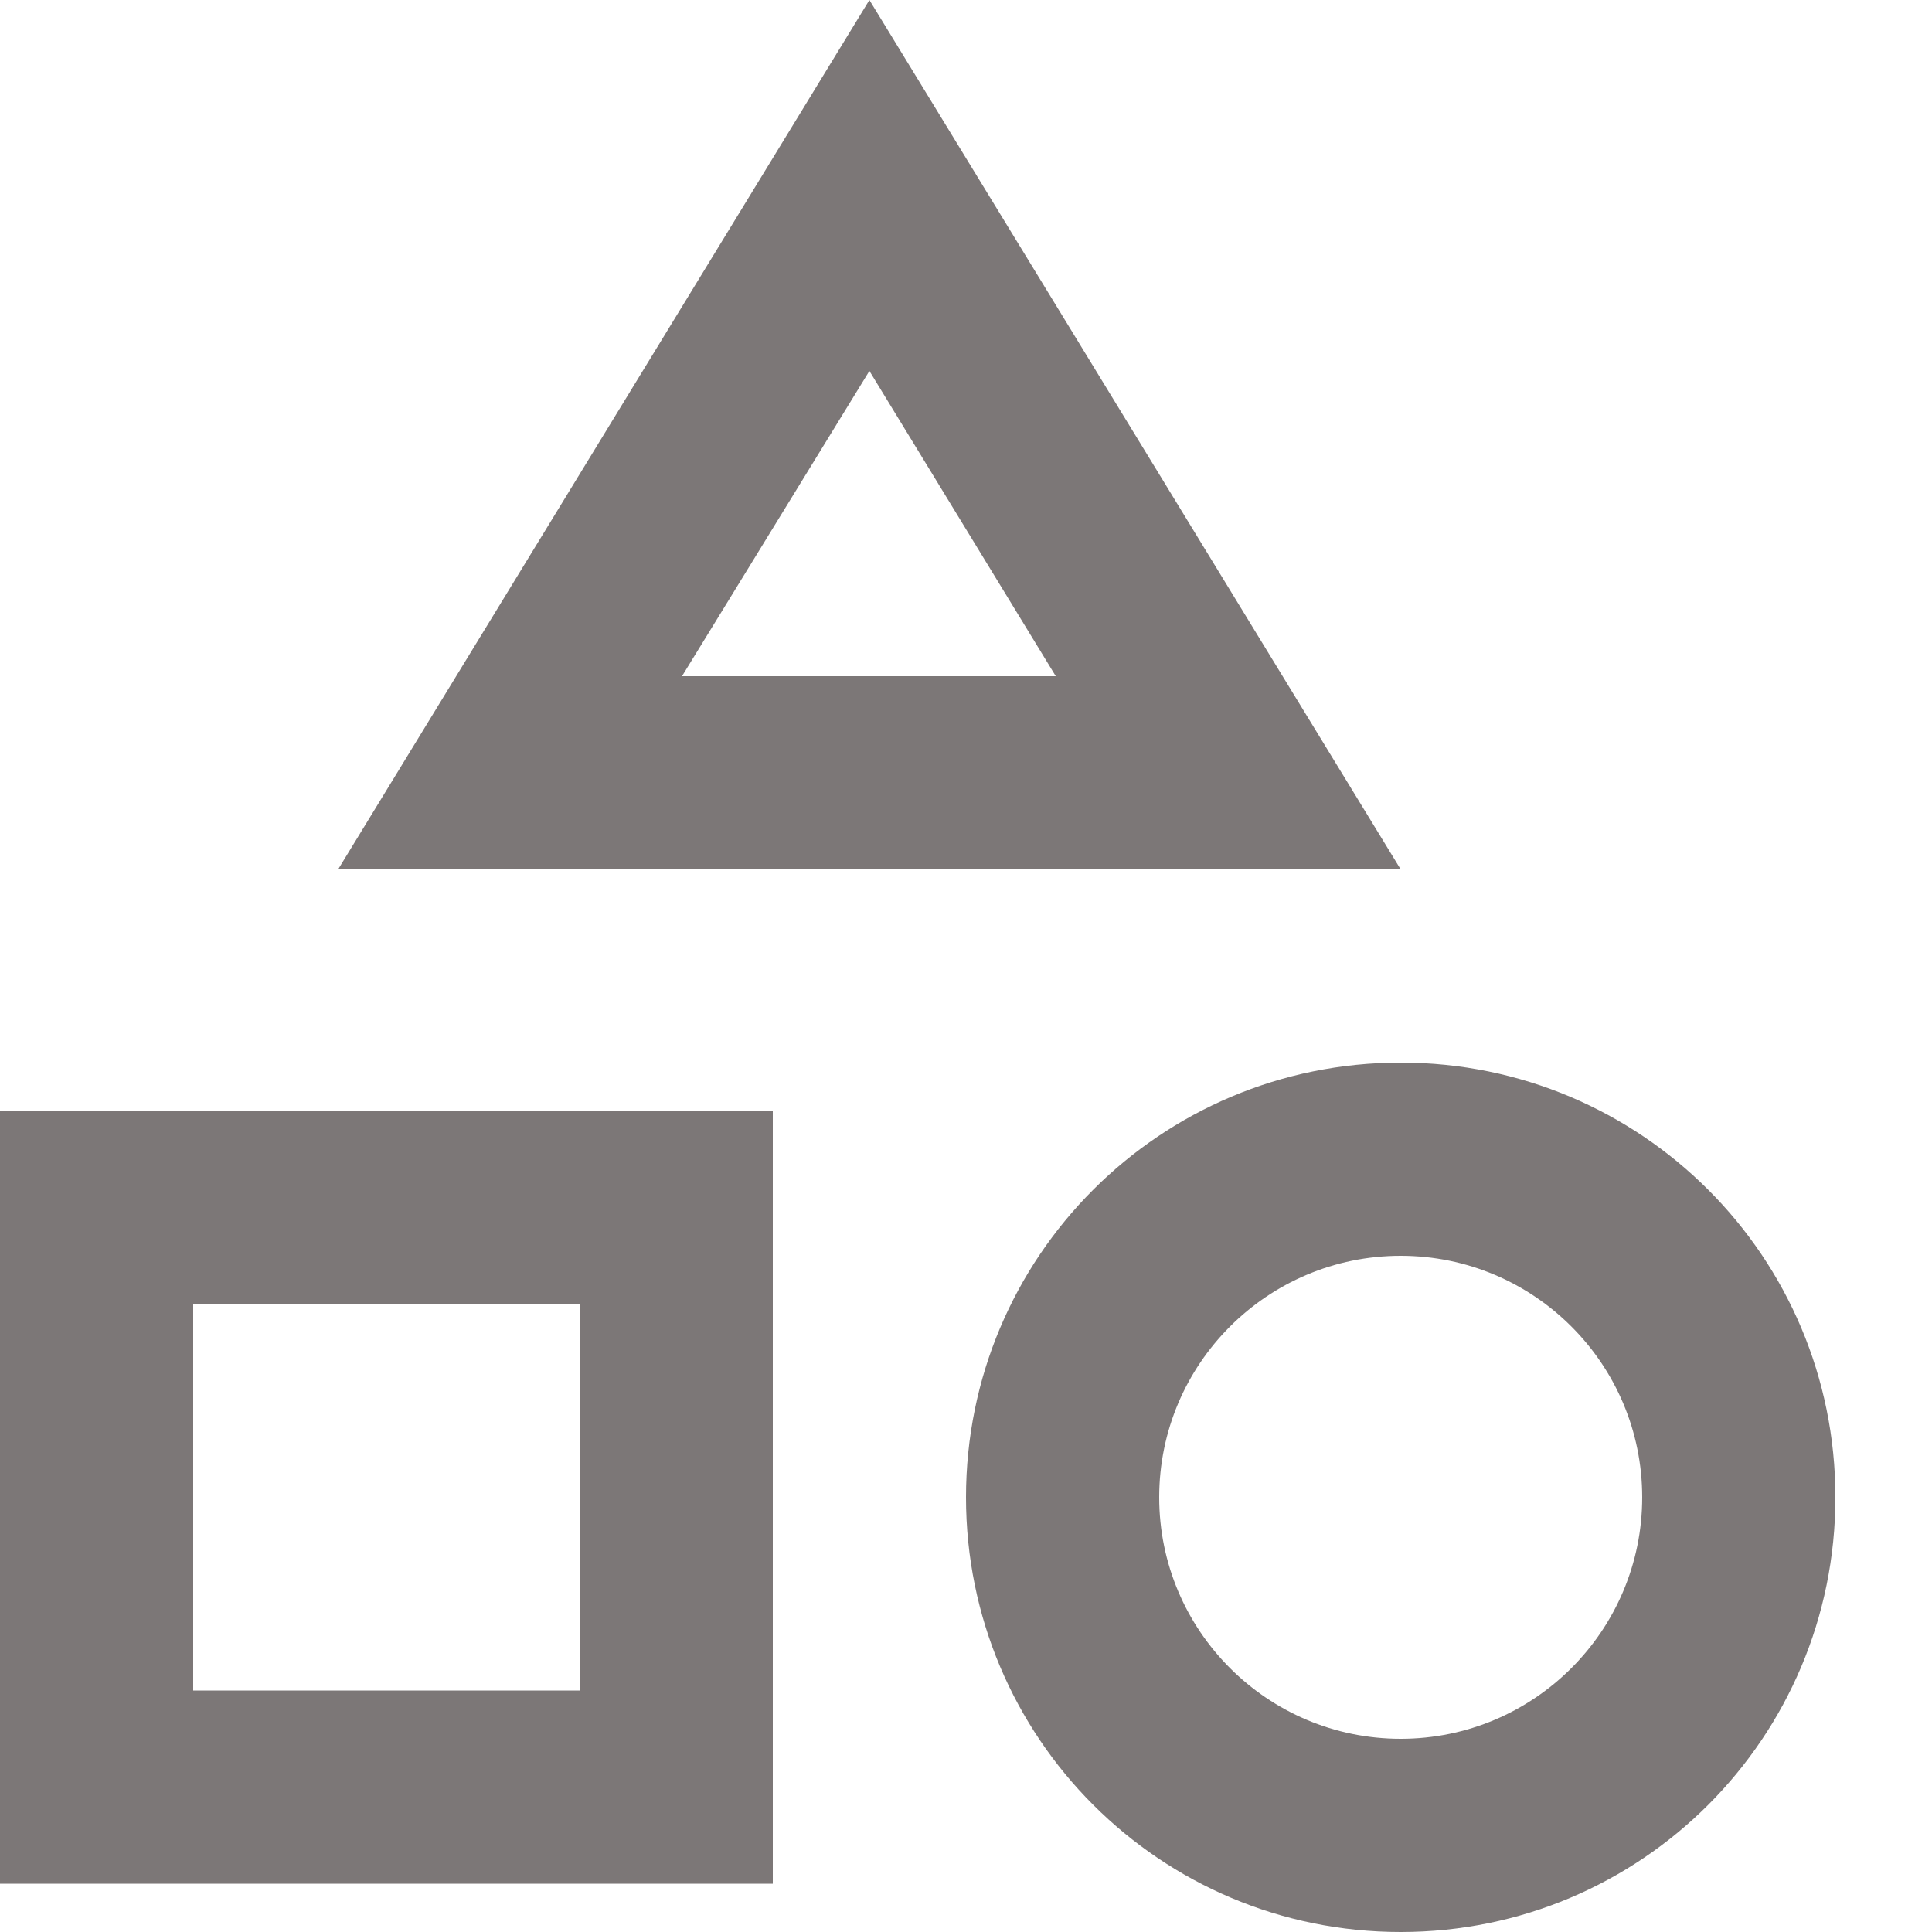
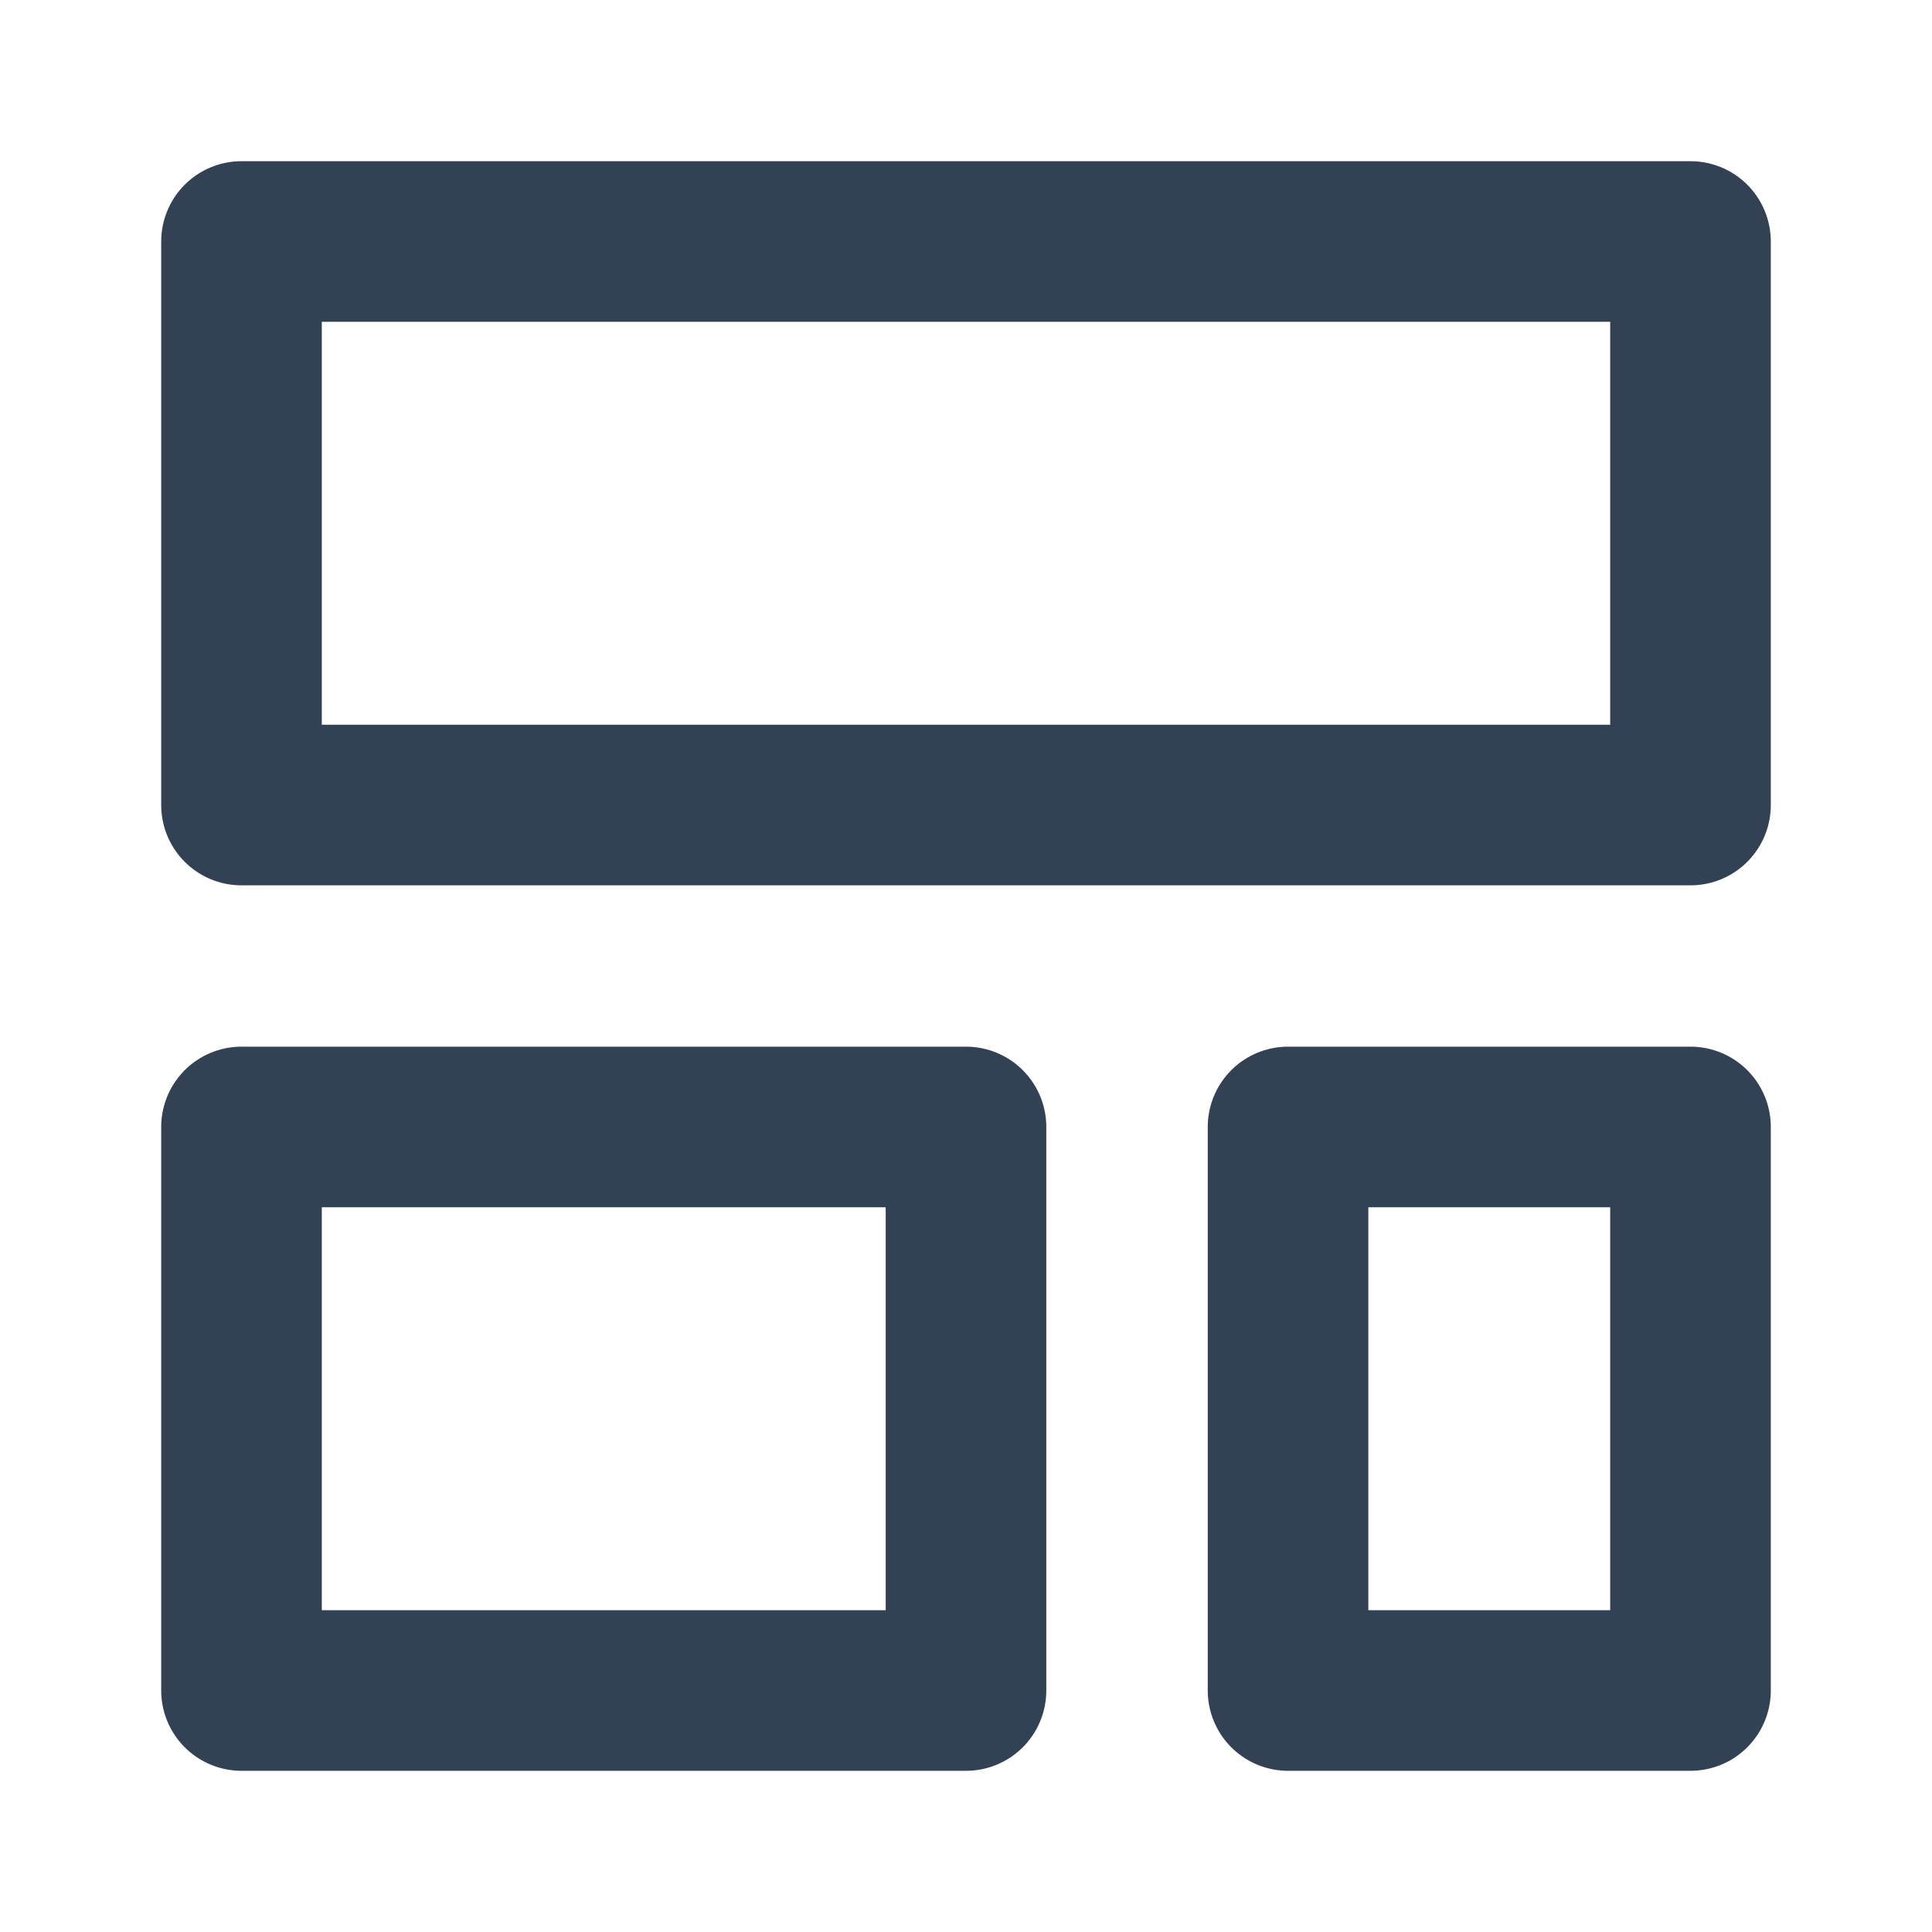
- <svg xmlns="http://www.w3.org/2000/svg" width="17" height="17" viewBox="0 0 17 17" fill="none">
-   <path d="M7.65 0L2.975 7.65H12.325L7.65 0ZM7.65 3.264L9.29 5.95H6.001L7.65 3.264ZM12.325 9.35C10.209 9.35 8.5 11.059 8.5 13.175C8.5 15.291 10.209 17 12.325 17C14.441 17 16.15 15.291 16.15 13.175C16.15 11.059 14.441 9.35 12.325 9.35ZM12.325 15.3C11.152 15.3 10.2 14.348 10.2 13.175C10.2 12.002 11.152 11.05 12.325 11.05C13.498 11.05 14.45 12.002 14.45 13.175C14.45 14.348 13.498 15.3 12.325 15.3ZM0 16.575H6.8V9.775H0V16.575ZM1.7 11.475H5.1V14.875H1.7V11.475Z" fill="#7C7777" />
+ <svg xmlns="http://www.w3.org/2000/svg" width="16" height="16" viewBox="0 0 16 16" fill="none">
+   <path d="M14 2H2V6.667H14V2Z" stroke="#334155" stroke-width="1.33" stroke-linecap="round" stroke-linejoin="round" />
+   <path d="M14 9.333H10.667V14H14V9.333Z" stroke="#334155" stroke-width="1.33" stroke-linecap="round" stroke-linejoin="round" />
+   <path d="M8 9.333H2V14H8V9.333Z" stroke="#334155" stroke-width="1.33" stroke-linecap="round" stroke-linejoin="round" />
</svg>
